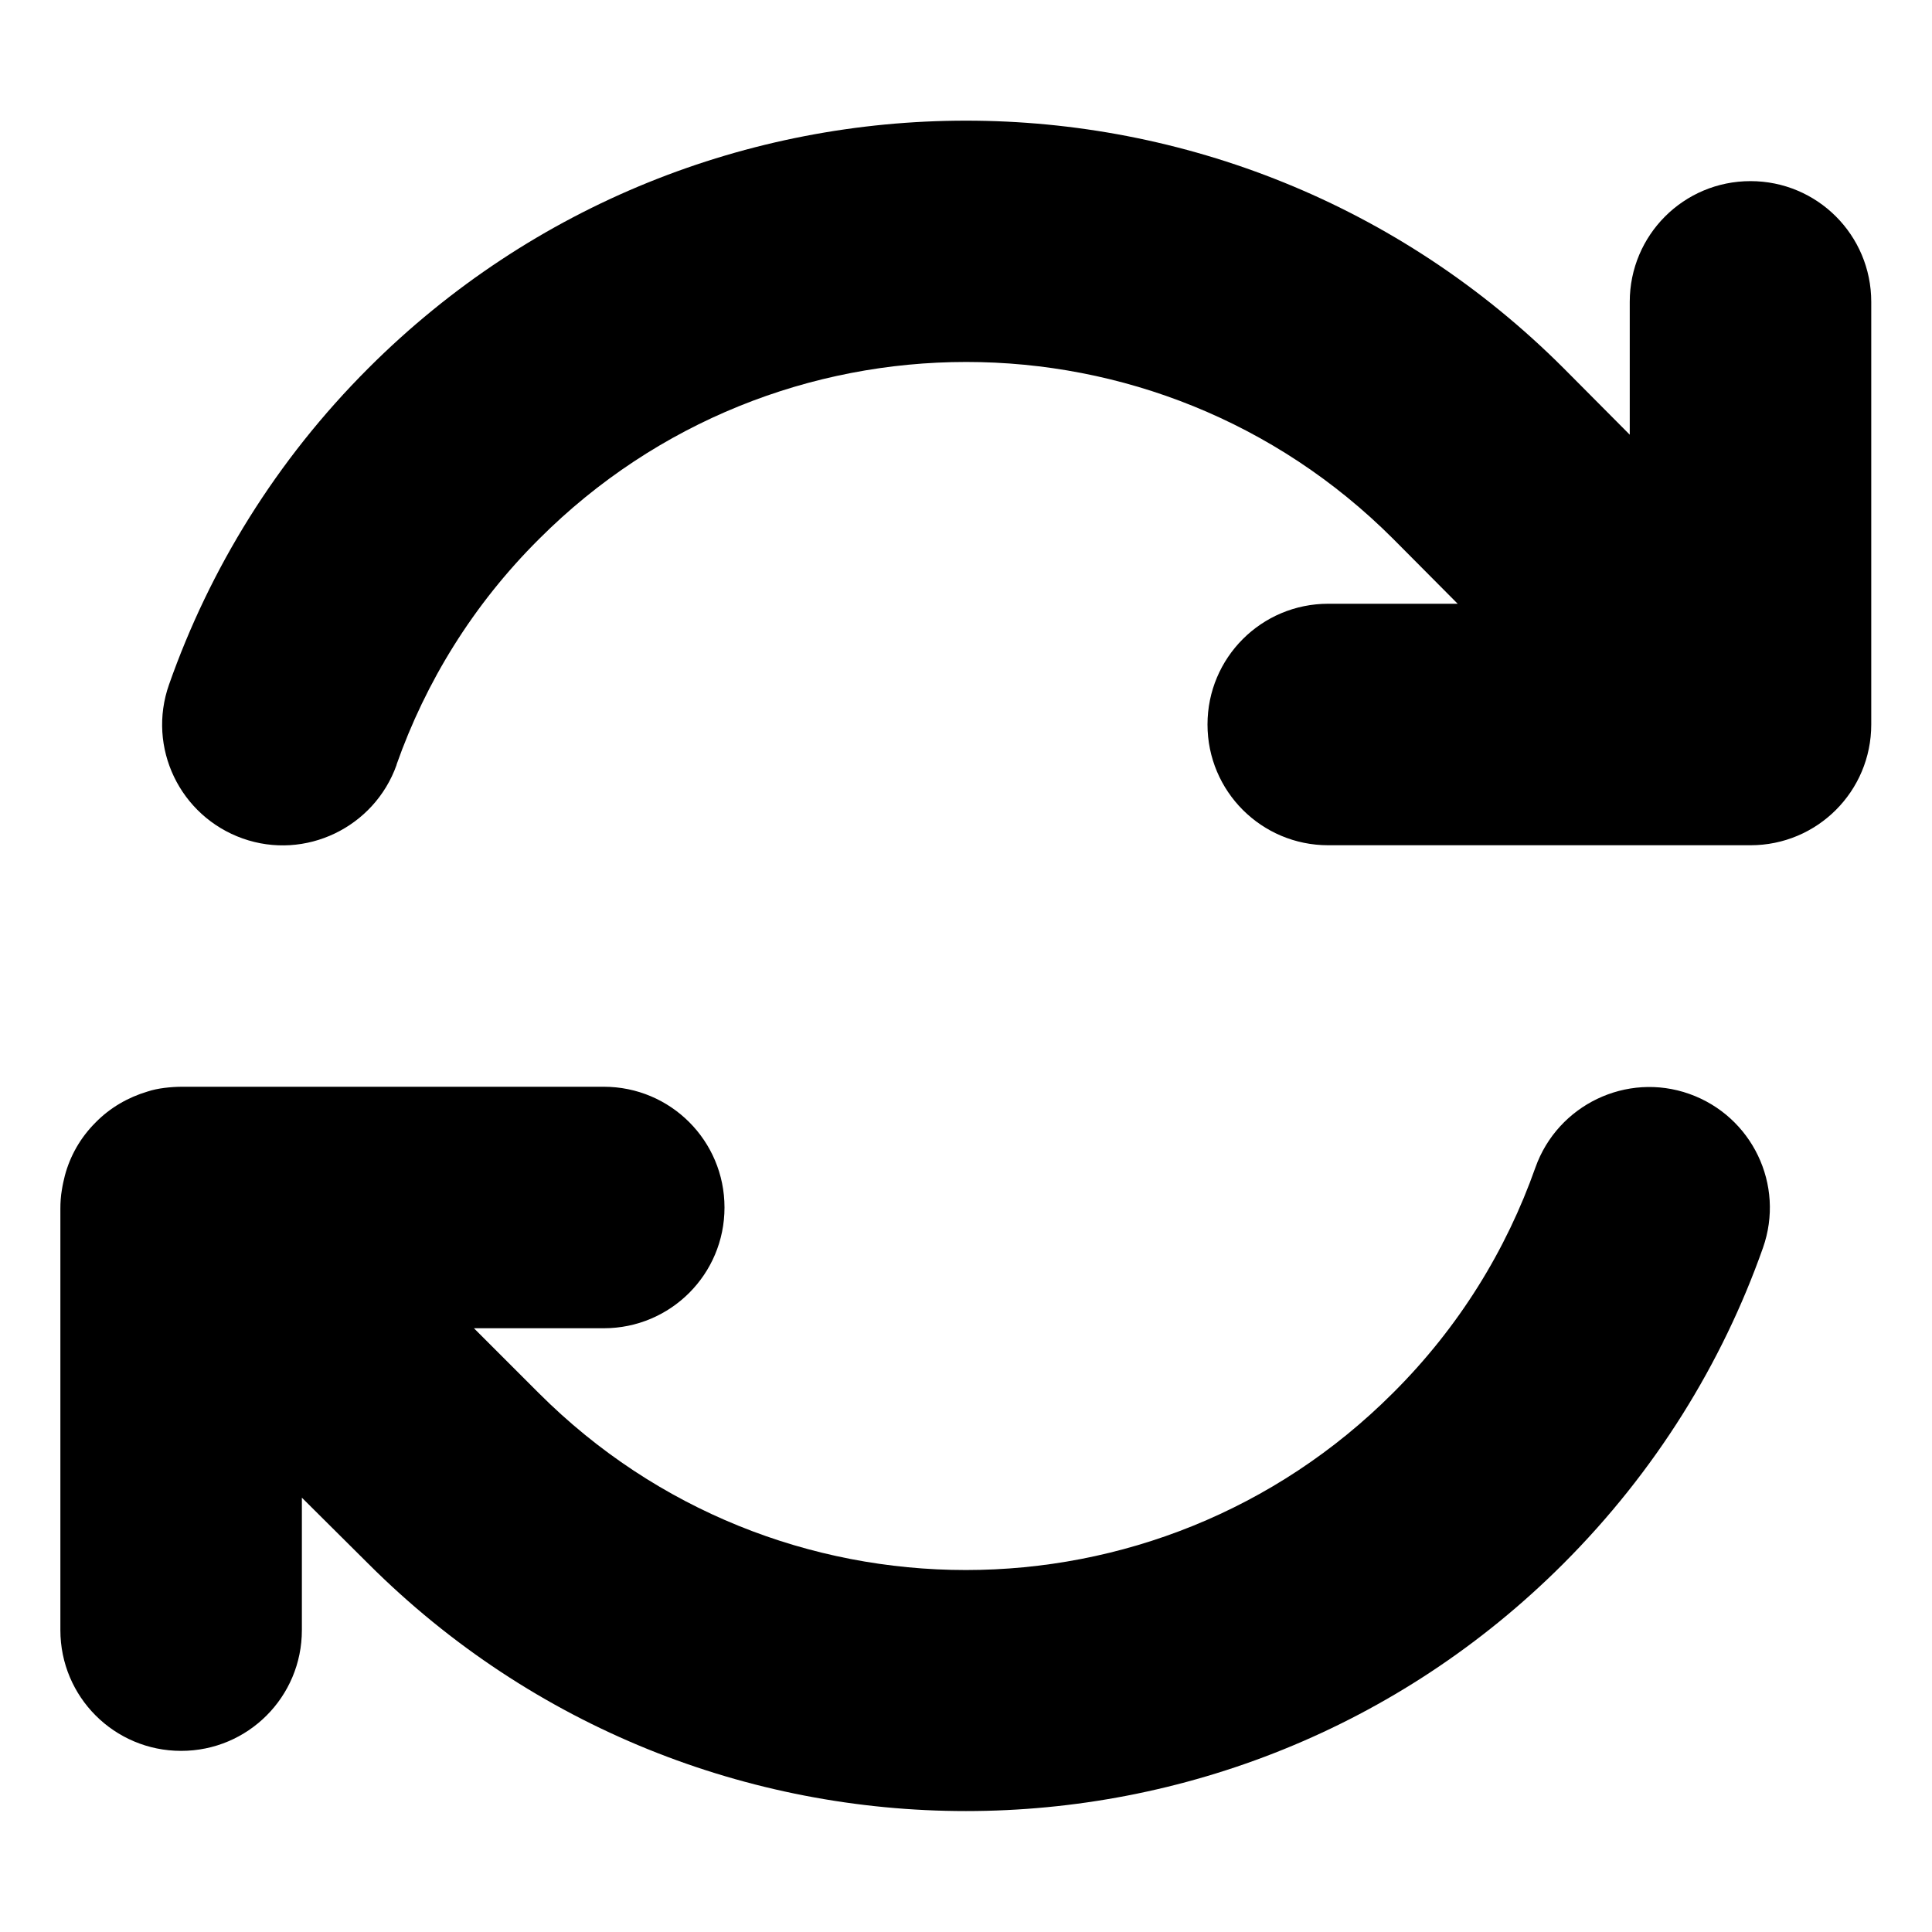
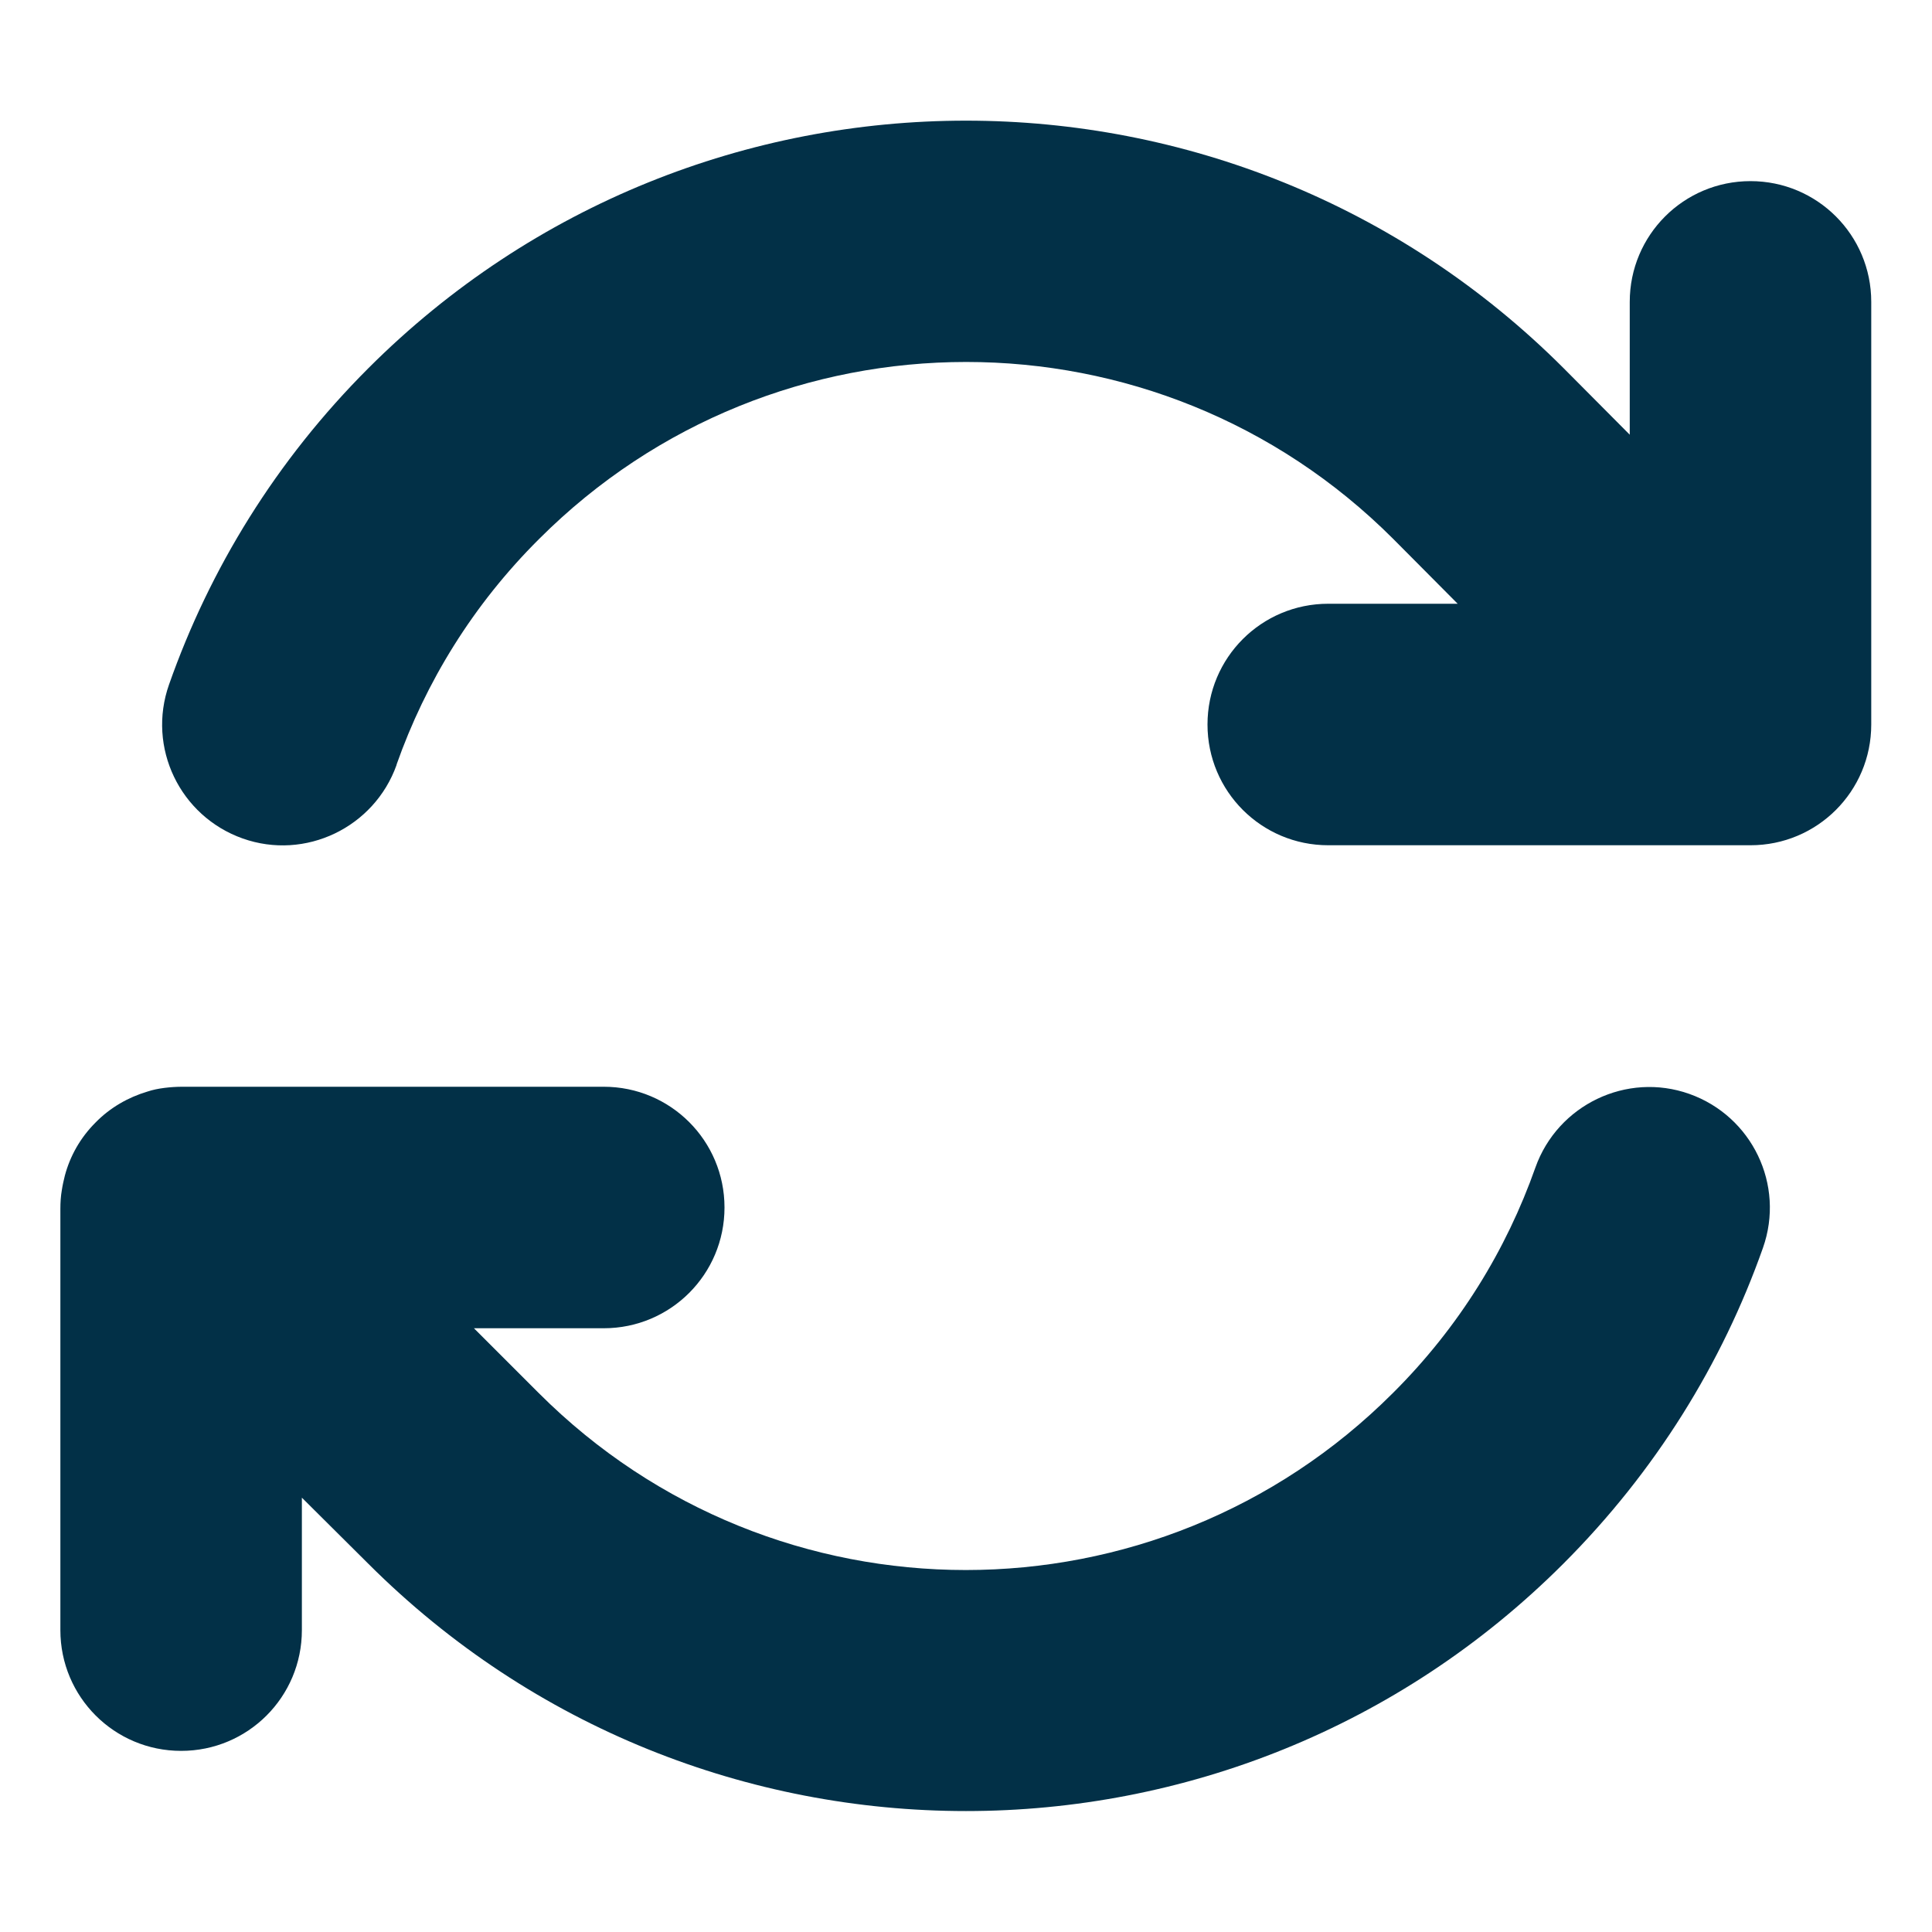
<svg xmlns="http://www.w3.org/2000/svg" viewBox="0 0 512 512">
-   <path d="M105.1 202.6c7.7-21.8 20.2-42.3 37.8-59.8c62.5-62.5 163.8-62.5 226.3 0L386.3 160H352c-17.7 0-32 14.3-32 32s14.3 32 32 32H463.5c0 0 0 0 0 0h.4c17.7 0 32-14.3 32-32V80c0-17.7-14.3-32-32-32s-32 14.3-32 32v35.2L414.4 97.6c-87.5-87.5-229.3-87.5-316.8 0C73.2 122 55.6 150.7 44.8 181.4c-5.9 16.7 2.9 34.9 19.5 40.8s34.9-2.9 40.8-19.5zM39 289.3c-5 1.5-9.8 4.2-13.7 8.2c-4 4-6.7 8.8-8.1 14c-.3 1.2-.6 2.5-.8 3.8c-.3 1.7-.4 3.4-.4 5.1V432c0 17.7 14.3 32 32 32s32-14.3 32-32V396.9l17.6 17.5 0 0c87.5 87.4 229.3 87.4 316.7 0c24.4-24.4 42.1-53.1 52.9-83.7c5.9-16.7-2.9-34.9-19.5-40.8s-34.9 2.9-40.8 19.5c-7.7 21.8-20.2 42.3-37.8 59.8c-62.5 62.5-163.8 62.5-226.3 0l-.1-.1L125.6 352H160c17.7 0 32-14.3 32-32s-14.3-32-32-32H48.4c-1.6 0-3.2 .1-4.8 .3s-3.1 .5-4.6 1z" />
+   <path fill="#023047" d="M105.1 202.6c7.7-21.8 20.2-42.3 37.8-59.8c62.5-62.5 163.8-62.5 226.3 0L386.3 160H352c-17.7 0-32 14.3-32 32s14.3 32 32 32H463.5c0 0 0 0 0 0h.4c17.7 0 32-14.3 32-32V80c0-17.7-14.3-32-32-32s-32 14.3-32 32v35.2L414.4 97.6c-87.5-87.5-229.3-87.5-316.8 0C73.2 122 55.6 150.7 44.8 181.4c-5.9 16.7 2.9 34.9 19.5 40.8s34.9-2.9 40.8-19.5zM39 289.3c-5 1.5-9.8 4.2-13.7 8.2c-4 4-6.7 8.8-8.1 14c-.3 1.2-.6 2.5-.8 3.8c-.3 1.7-.4 3.4-.4 5.1V432c0 17.7 14.3 32 32 32s32-14.3 32-32V396.9l17.6 17.5 0 0c87.5 87.4 229.3 87.4 316.7 0c24.4-24.4 42.1-53.1 52.9-83.7c5.9-16.7-2.9-34.9-19.5-40.8s-34.9 2.9-40.8 19.5c-7.7 21.8-20.2 42.3-37.8 59.8c-62.5 62.5-163.8 62.5-226.3 0l-.1-.1L125.6 352H160c17.7 0 32-14.3 32-32s-14.3-32-32-32H48.4c-1.6 0-3.2 .1-4.8 .3s-3.1 .5-4.6 1z" />
</svg>
